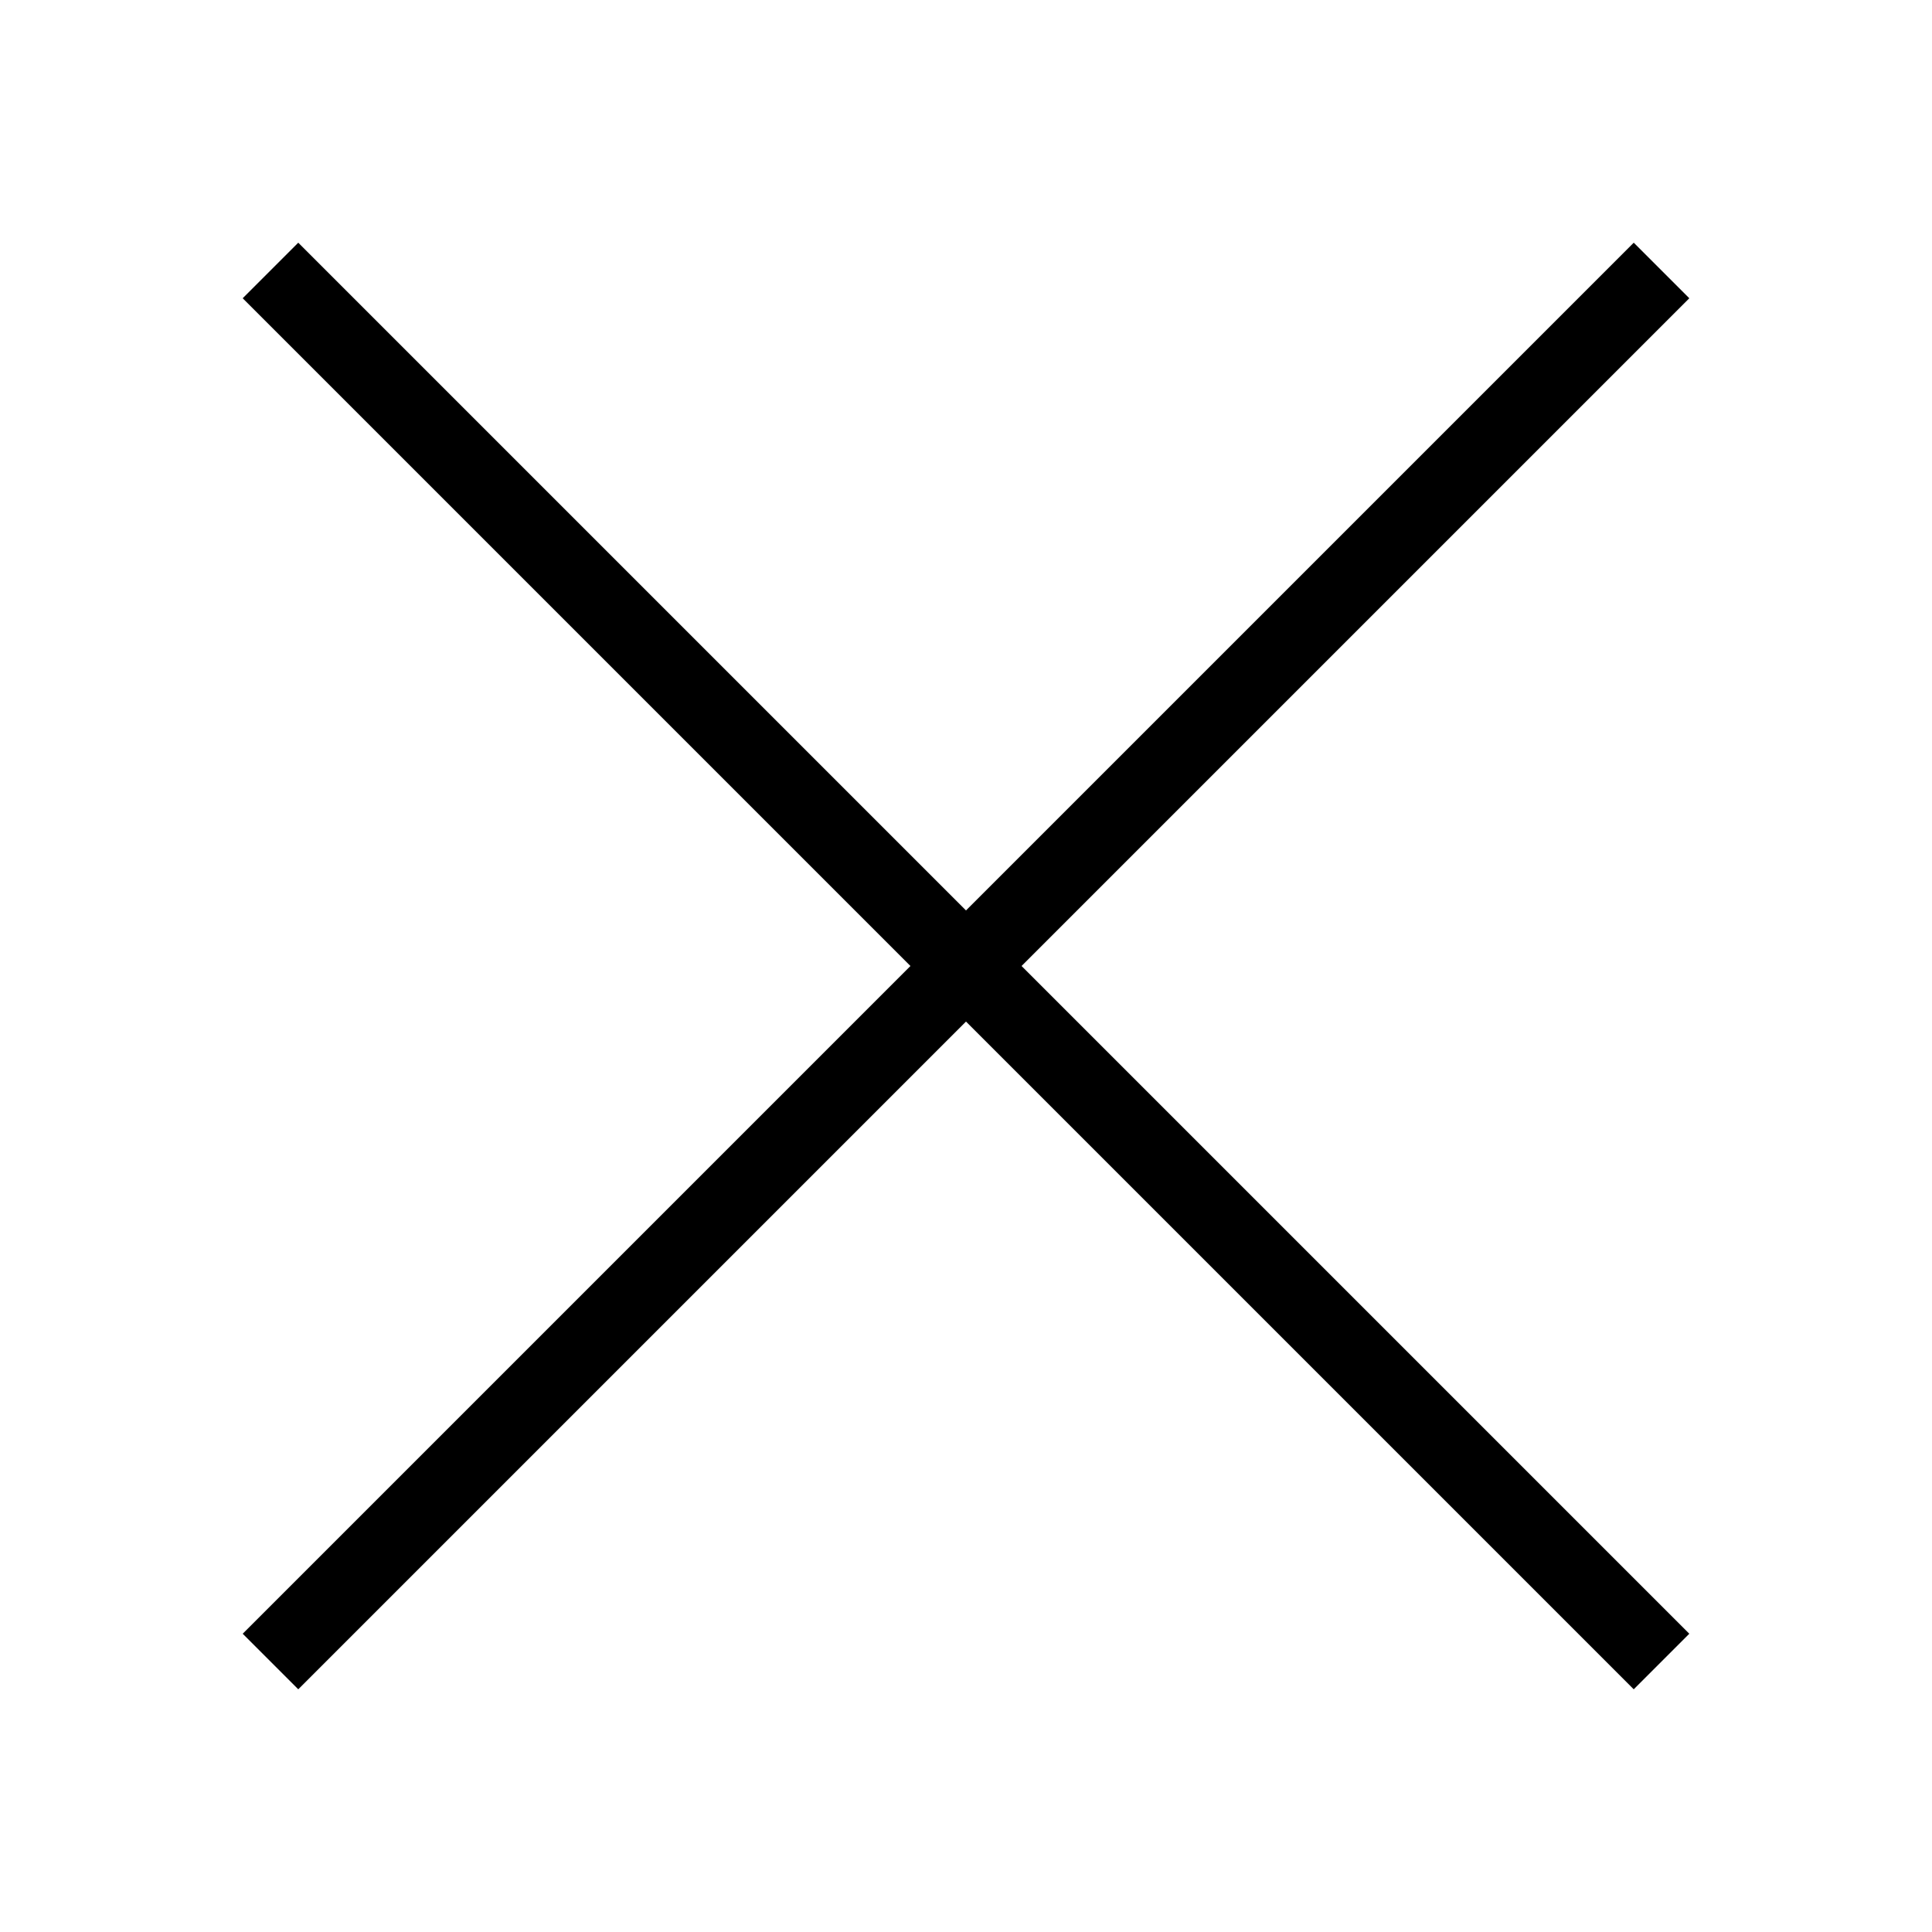
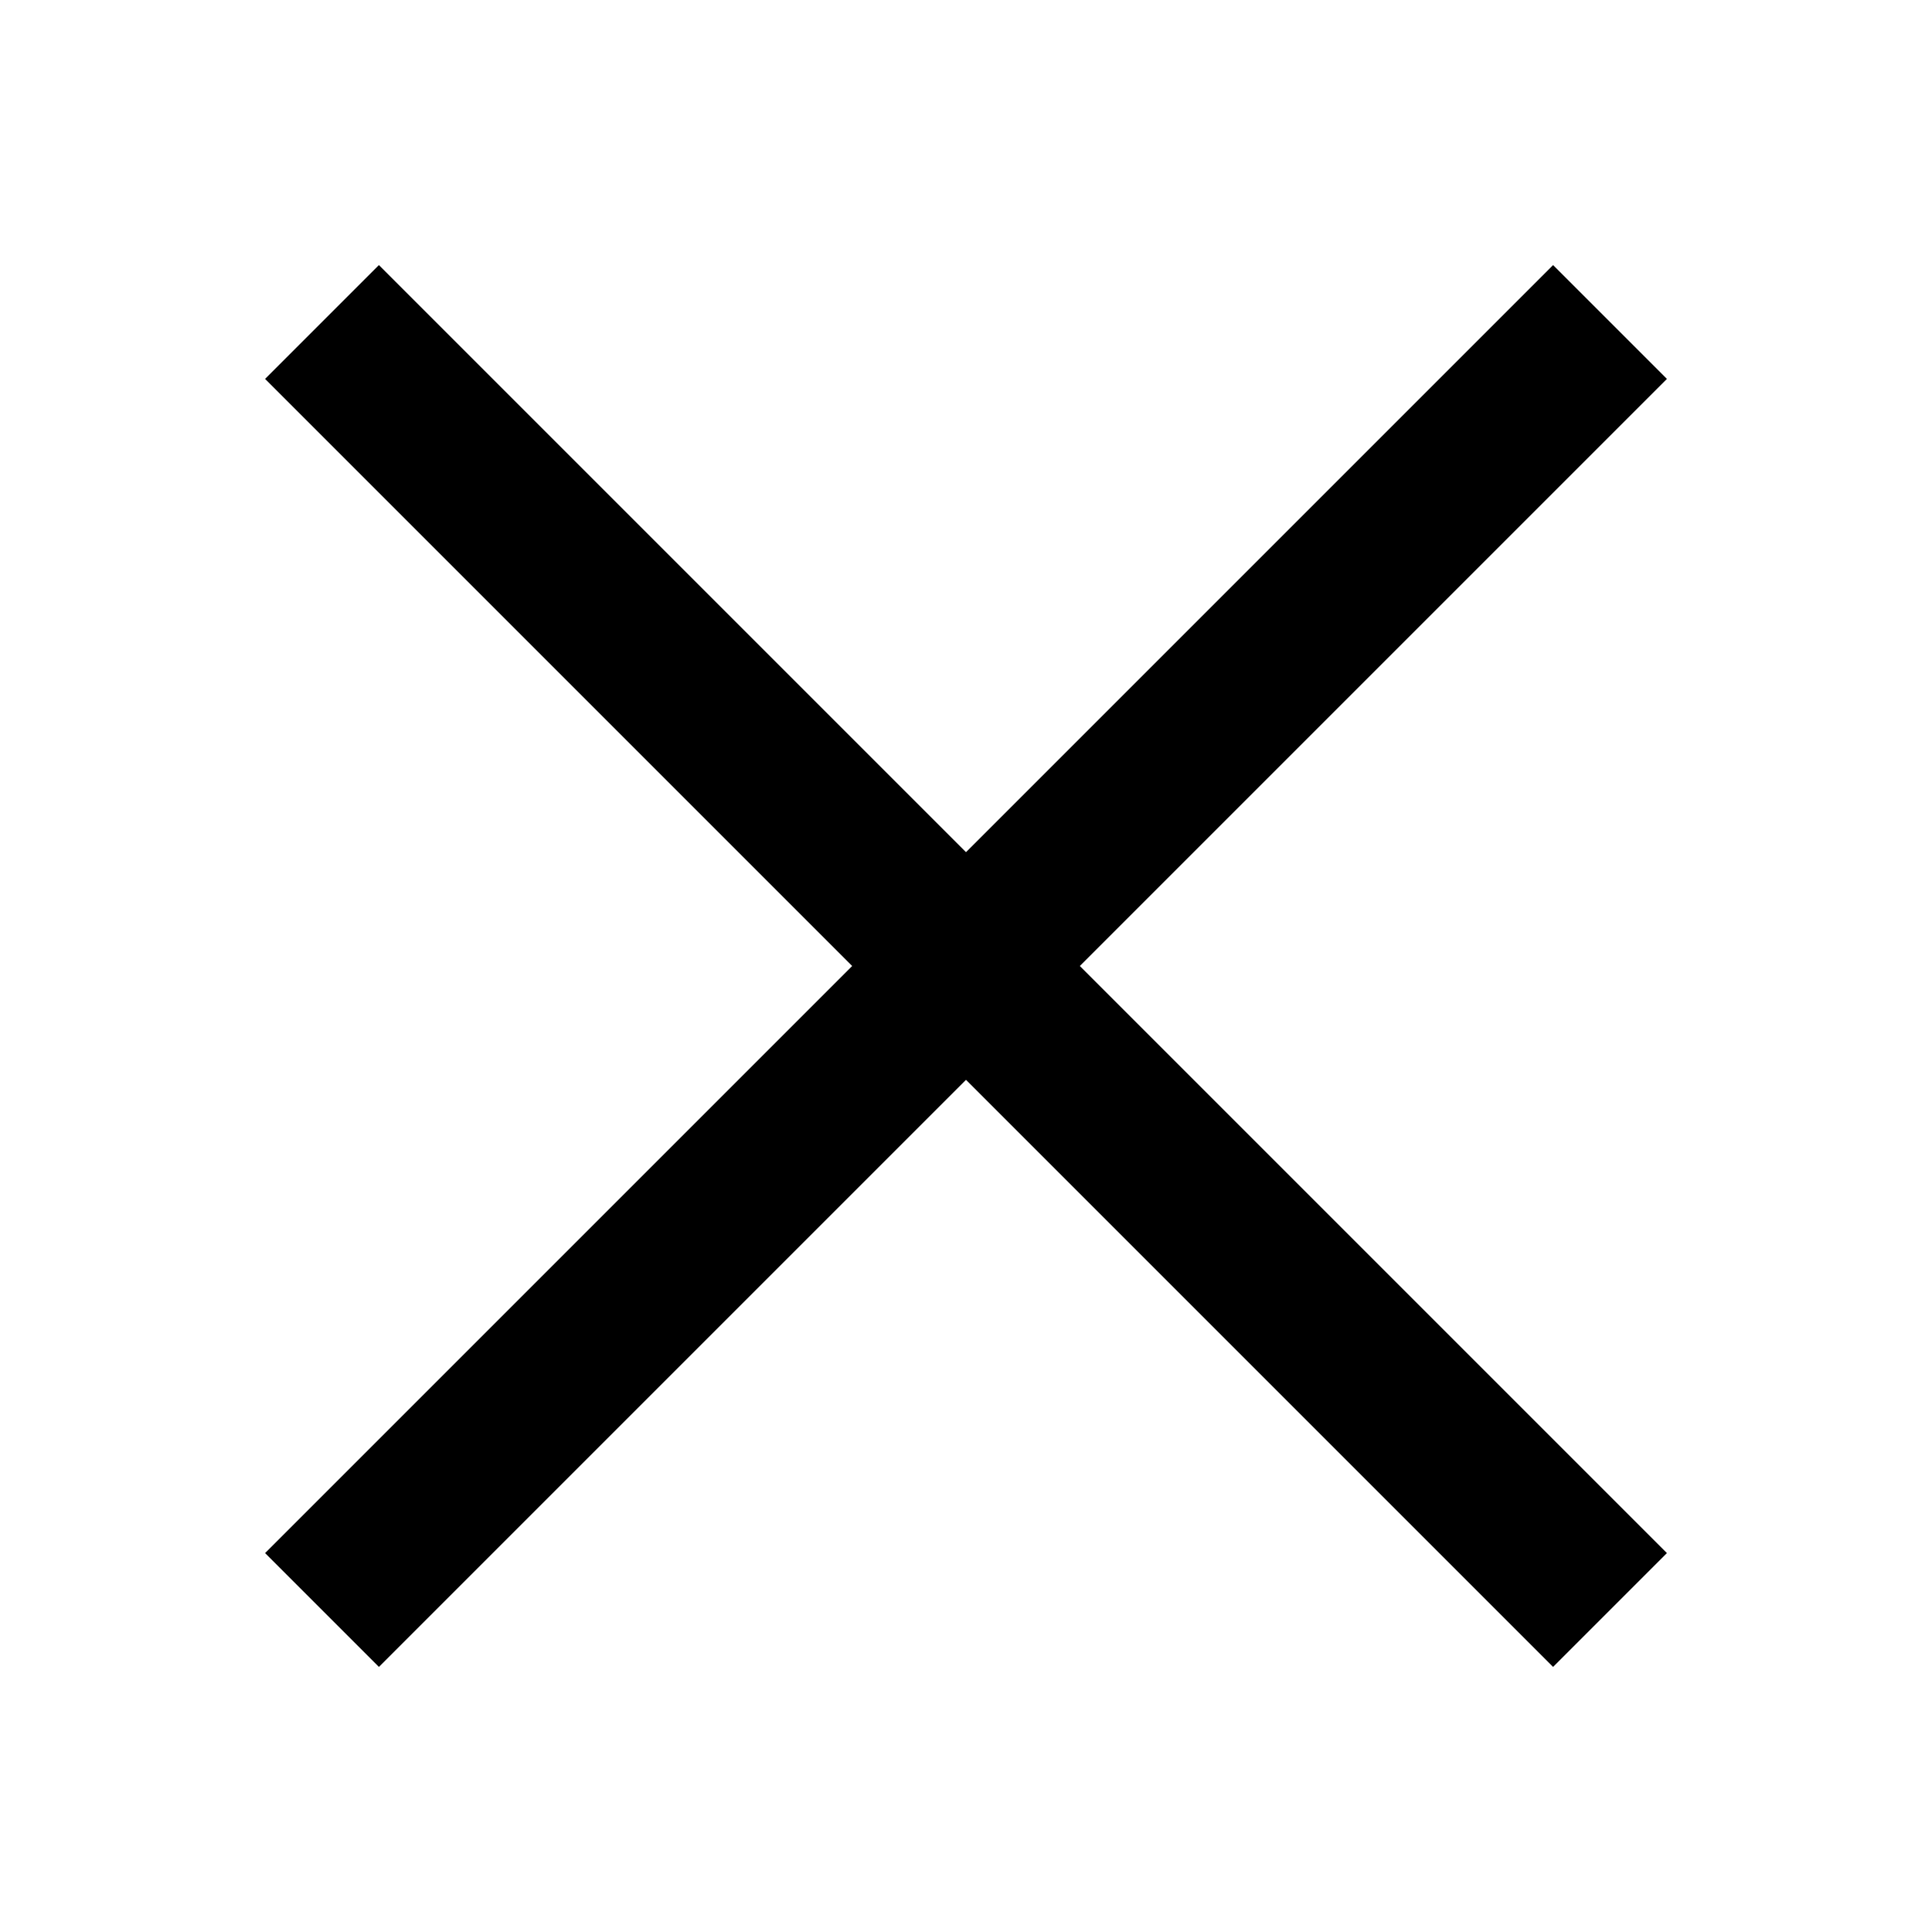
- <svg xmlns="http://www.w3.org/2000/svg" viewBox="0 0 50 50" width="50px" height="50px">
-   <path d="M 7.719 6.281 L 6.281 7.719 L 23.562 25 L 6.281 42.281 L 7.719 43.719 L 25 26.438 L 42.281 43.719 L 43.719 42.281 L 26.438 25 L 43.719 7.719 L 42.281 6.281 L 25 23.562 Z" />
+ <svg xmlns="http://www.w3.org/2000/svg" viewBox="0 0 24 24" width="24px" height="24px">
+   <path d="M 4.707 3.293 L 3.293 4.707 L 10.586 12 L 3.293 19.293 L 4.707 20.707 L 12 13.414 L 19.293 20.707 L 20.707 19.293 L 13.414 12 L 20.707 4.707 L 19.293 3.293 L 12 10.586 L 4.707 3.293 z" />
</svg>
